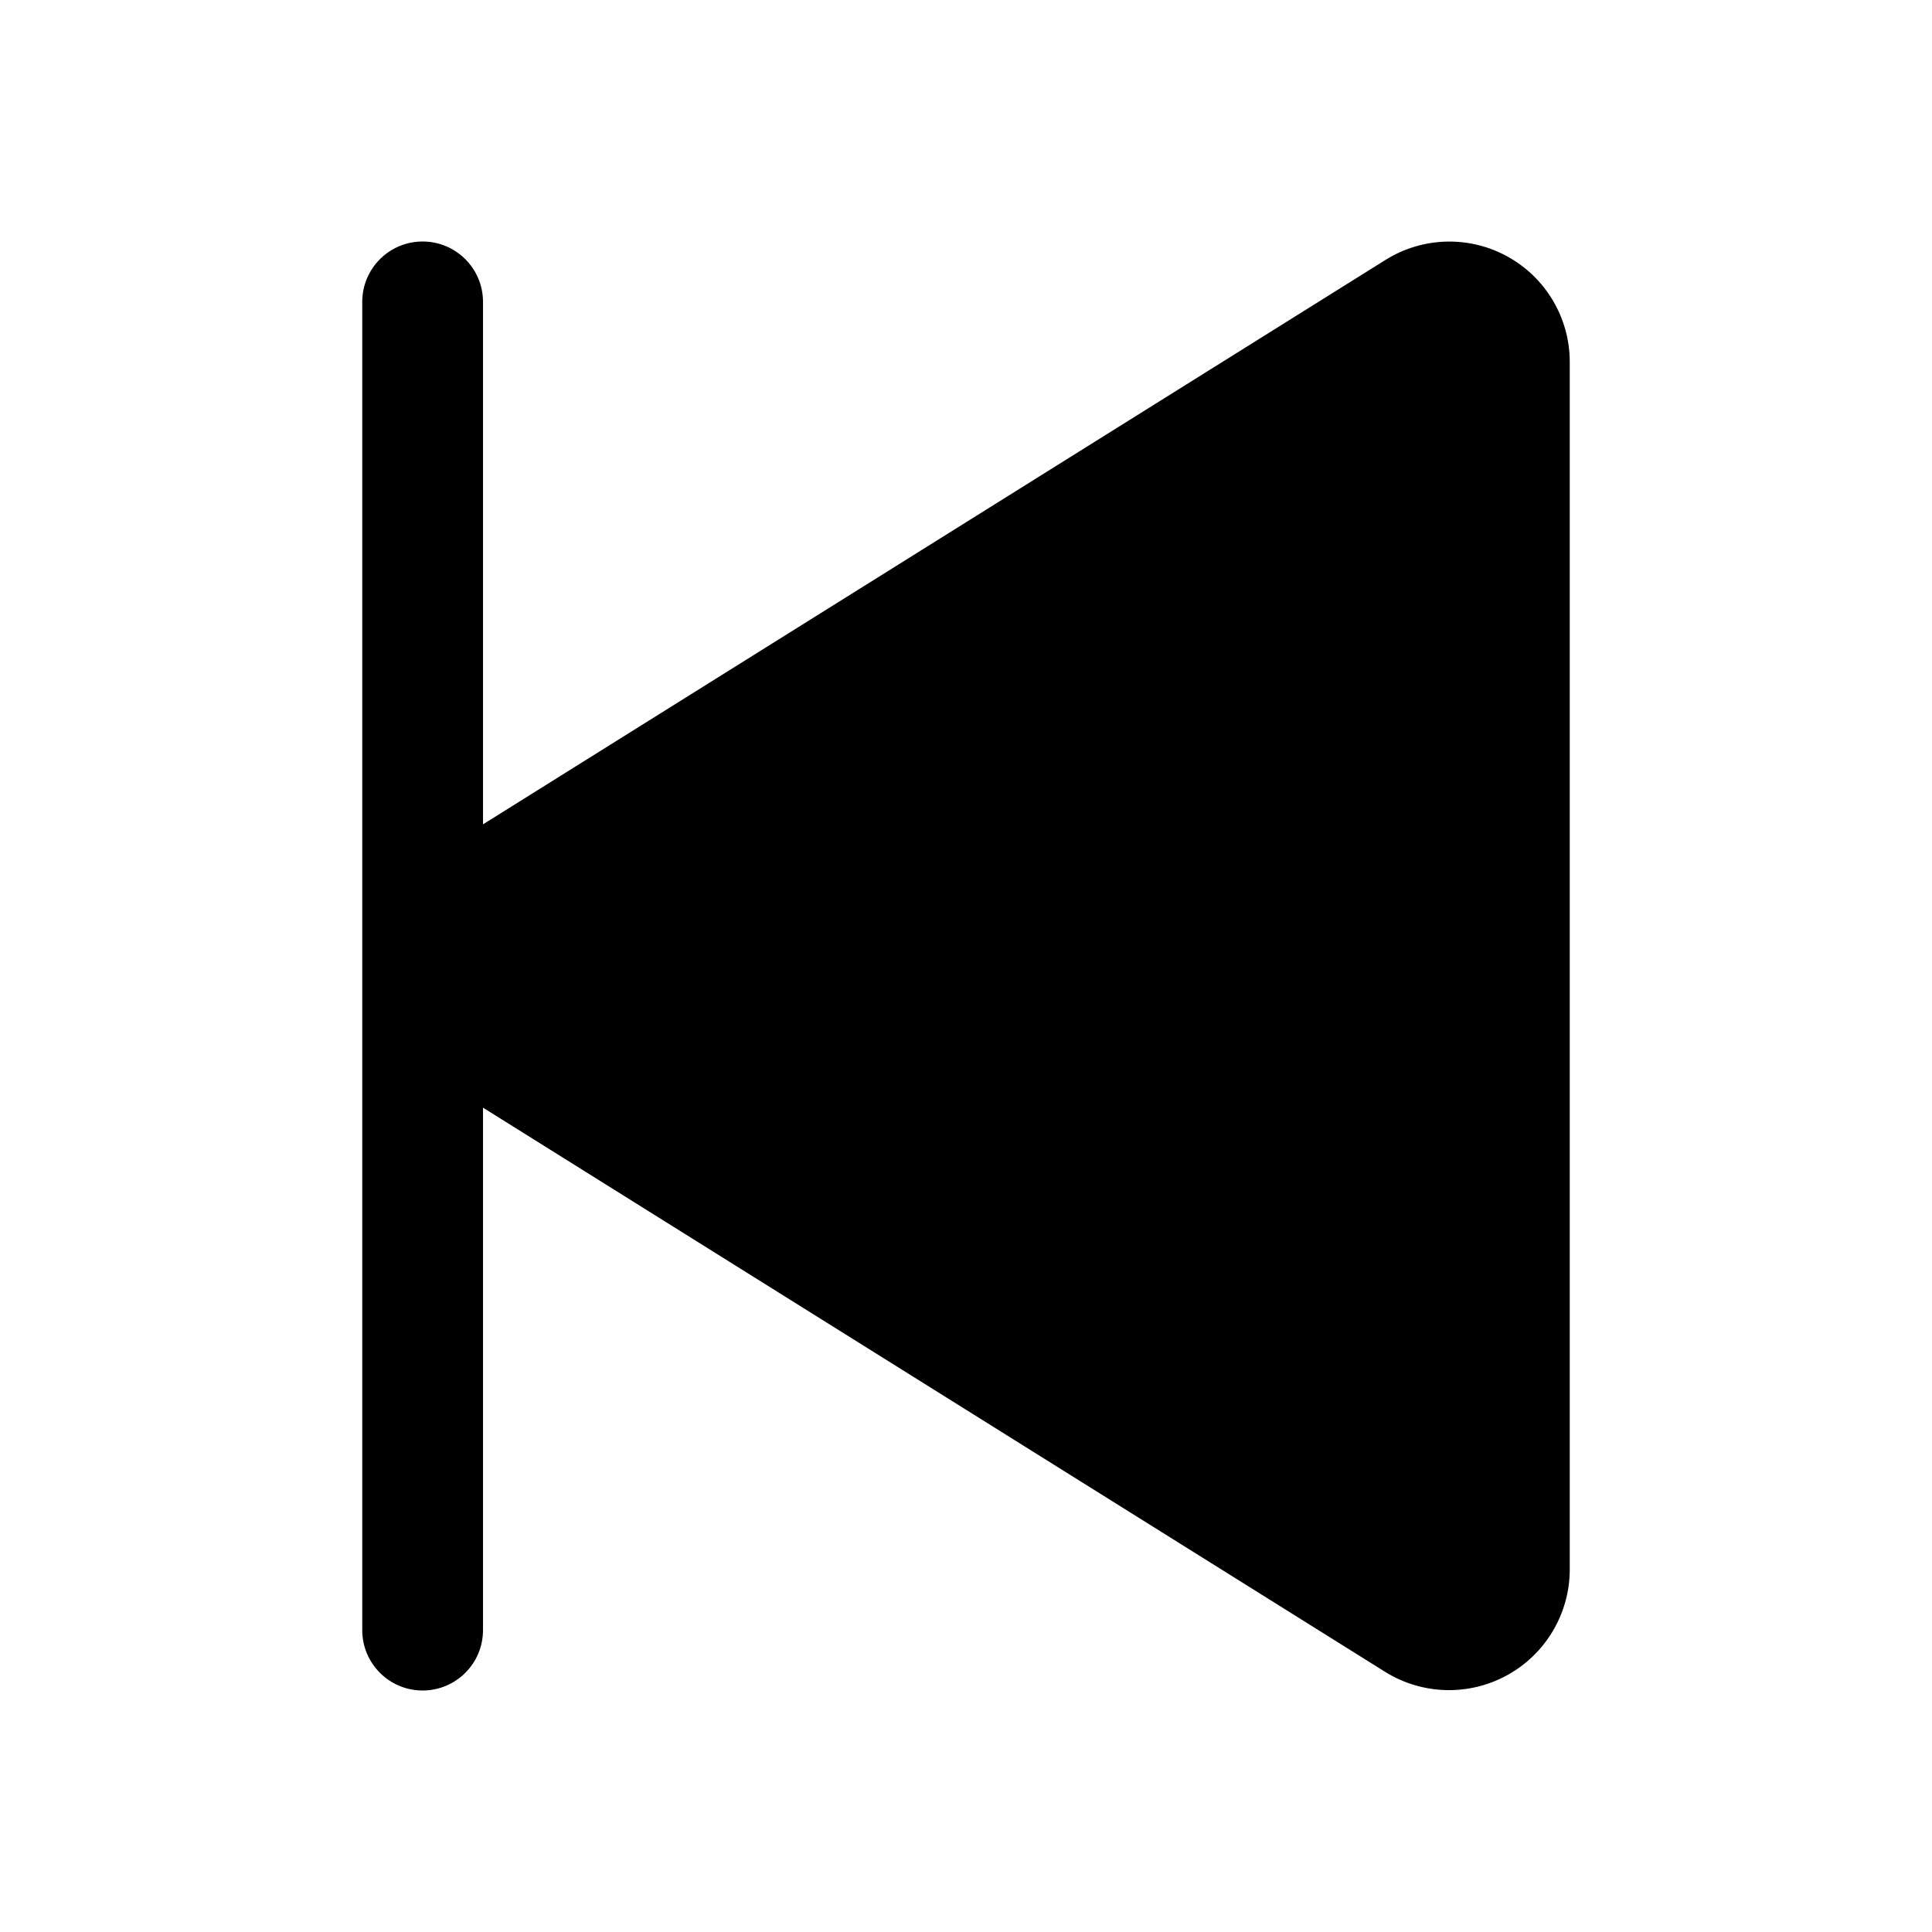
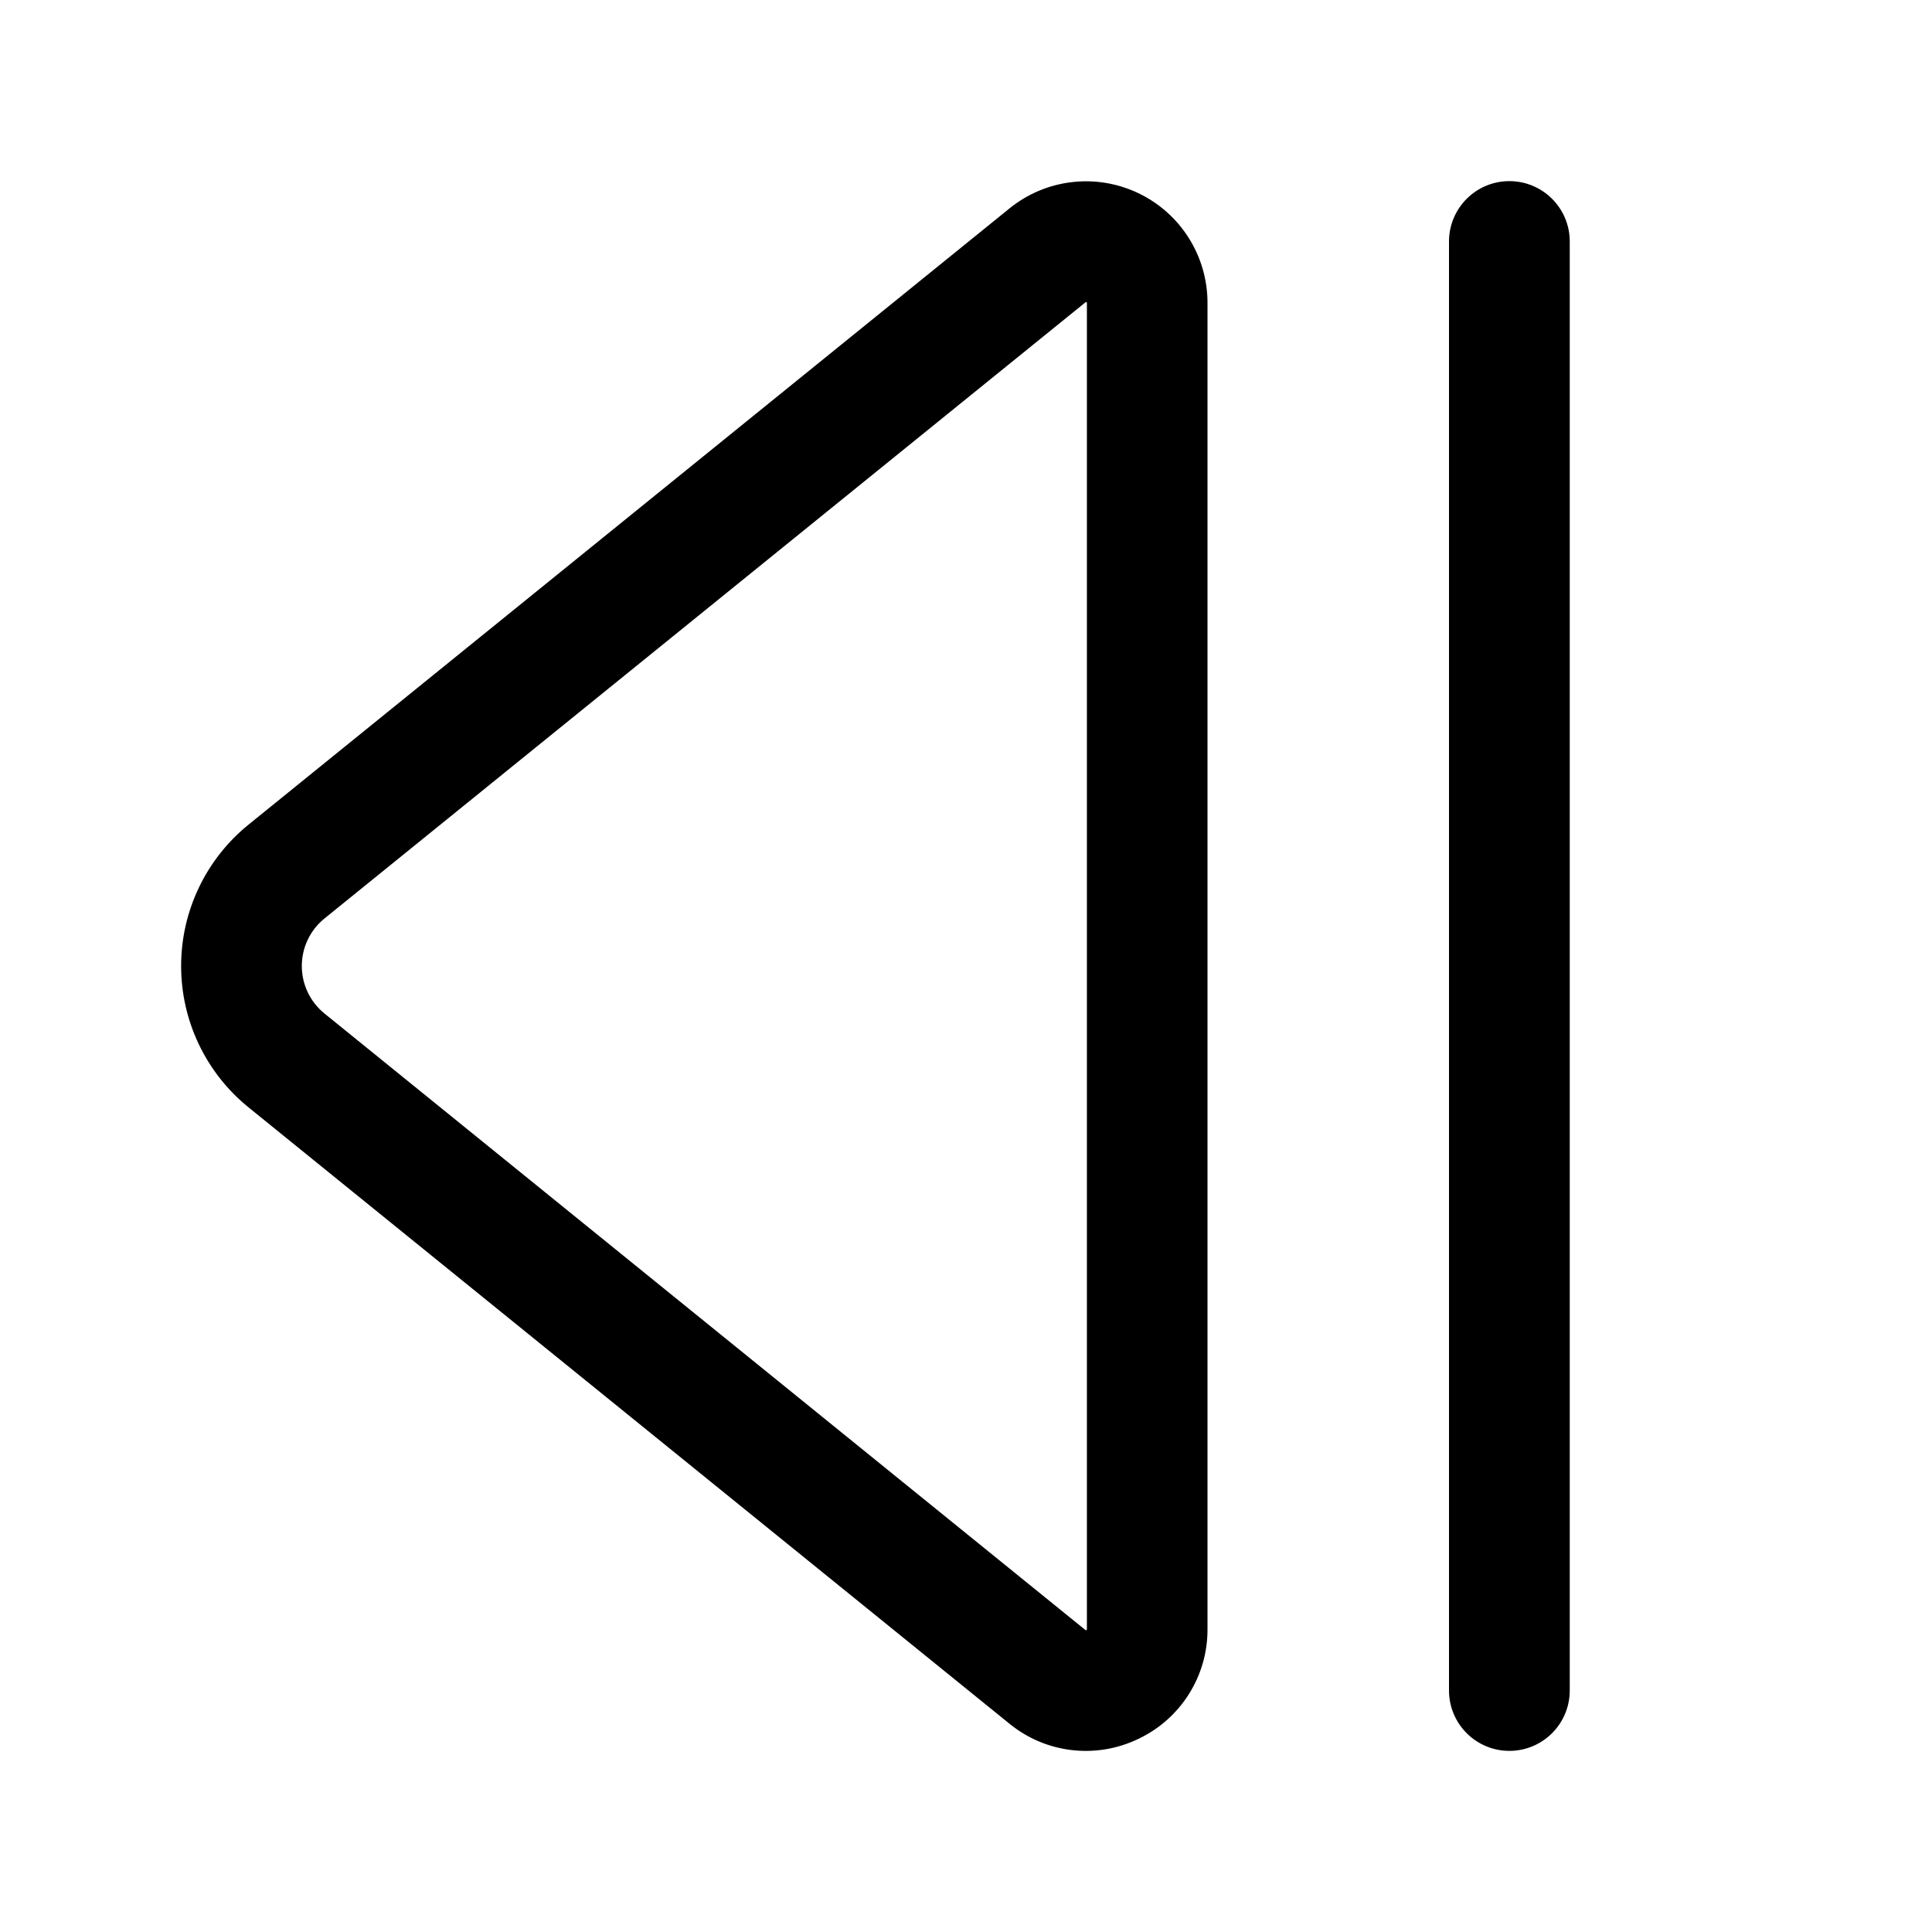
<svg xmlns="http://www.w3.org/2000/svg" viewBox="0 0 256 256" fill="currentColor">
-   <rect width="256" height="256" fill="none" />
-   <path d="M208,47.88V208.12a16,16,0,0,1-24.43,13.43L64,146.77V216a8,8,0,0,1-16,0V40a8,8,0,0,1,16,0v69.23L183.57,34.45A15.95,15.95,0,0,1,208,47.88Z" />
+   <path transform="rotate(-90 128 128)" d="M232,200a8,8,0,0,1-8,8H32a8,8,0,1,1,0-16H224A8,8,0,0,1,232,200ZM25.59,150.84a16,16,0,0,1,2-17.07L109.26,32.94a24.11,24.11,0,0,1,37.48,0l81.65,100.83A16.1,16.1,0,0,1,215.91,160H40.09A16,16,0,0,1,25.59,150.84ZM40,143.91s0,.09.08.11l175.83,0s.08-.09.08-.13L134.3,43a8.1,8.1,0,0,0-12.6,0L40,143.84A.28.28,0,0,0,40,143.91Z" />
</svg>
